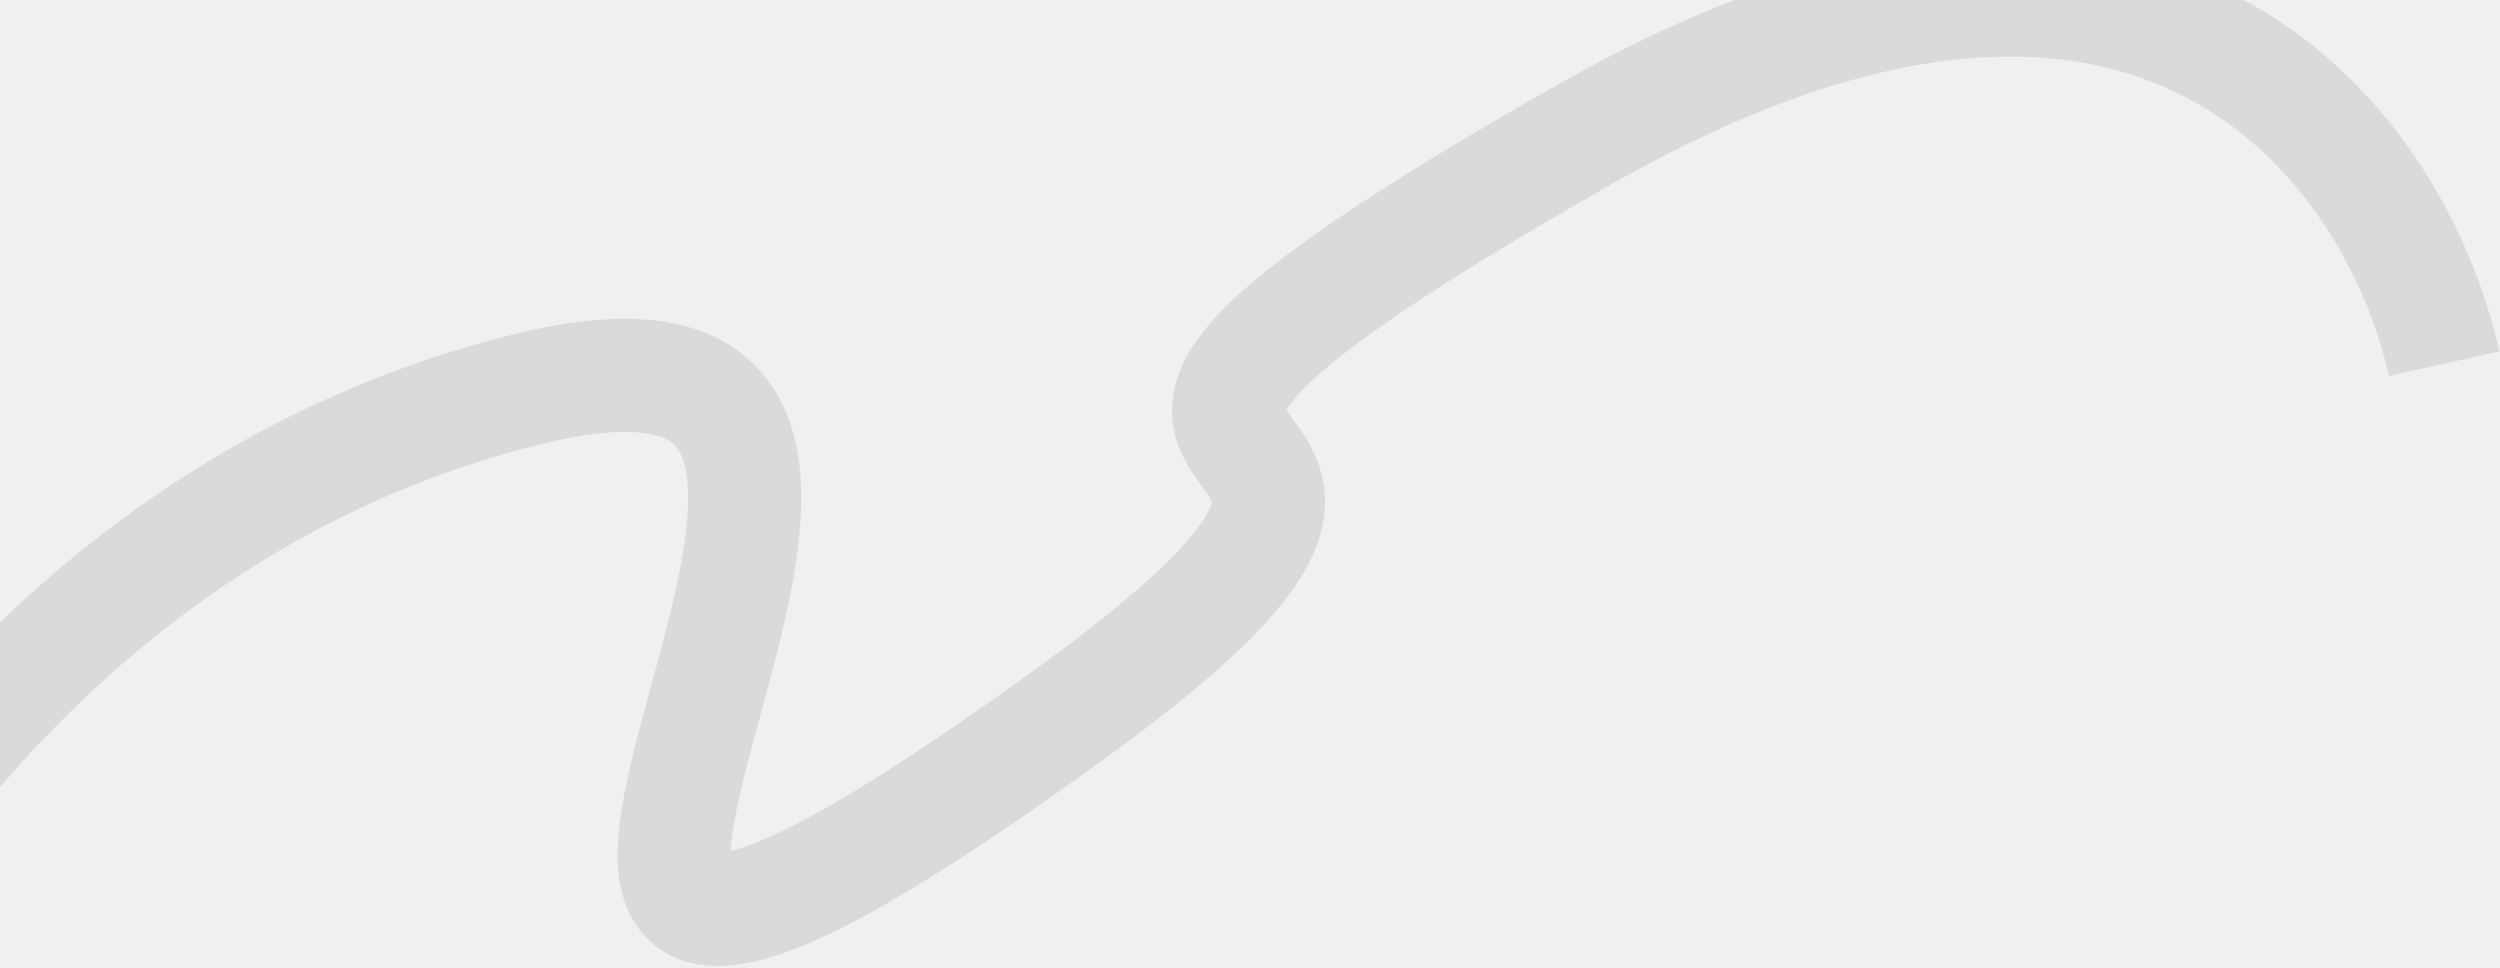
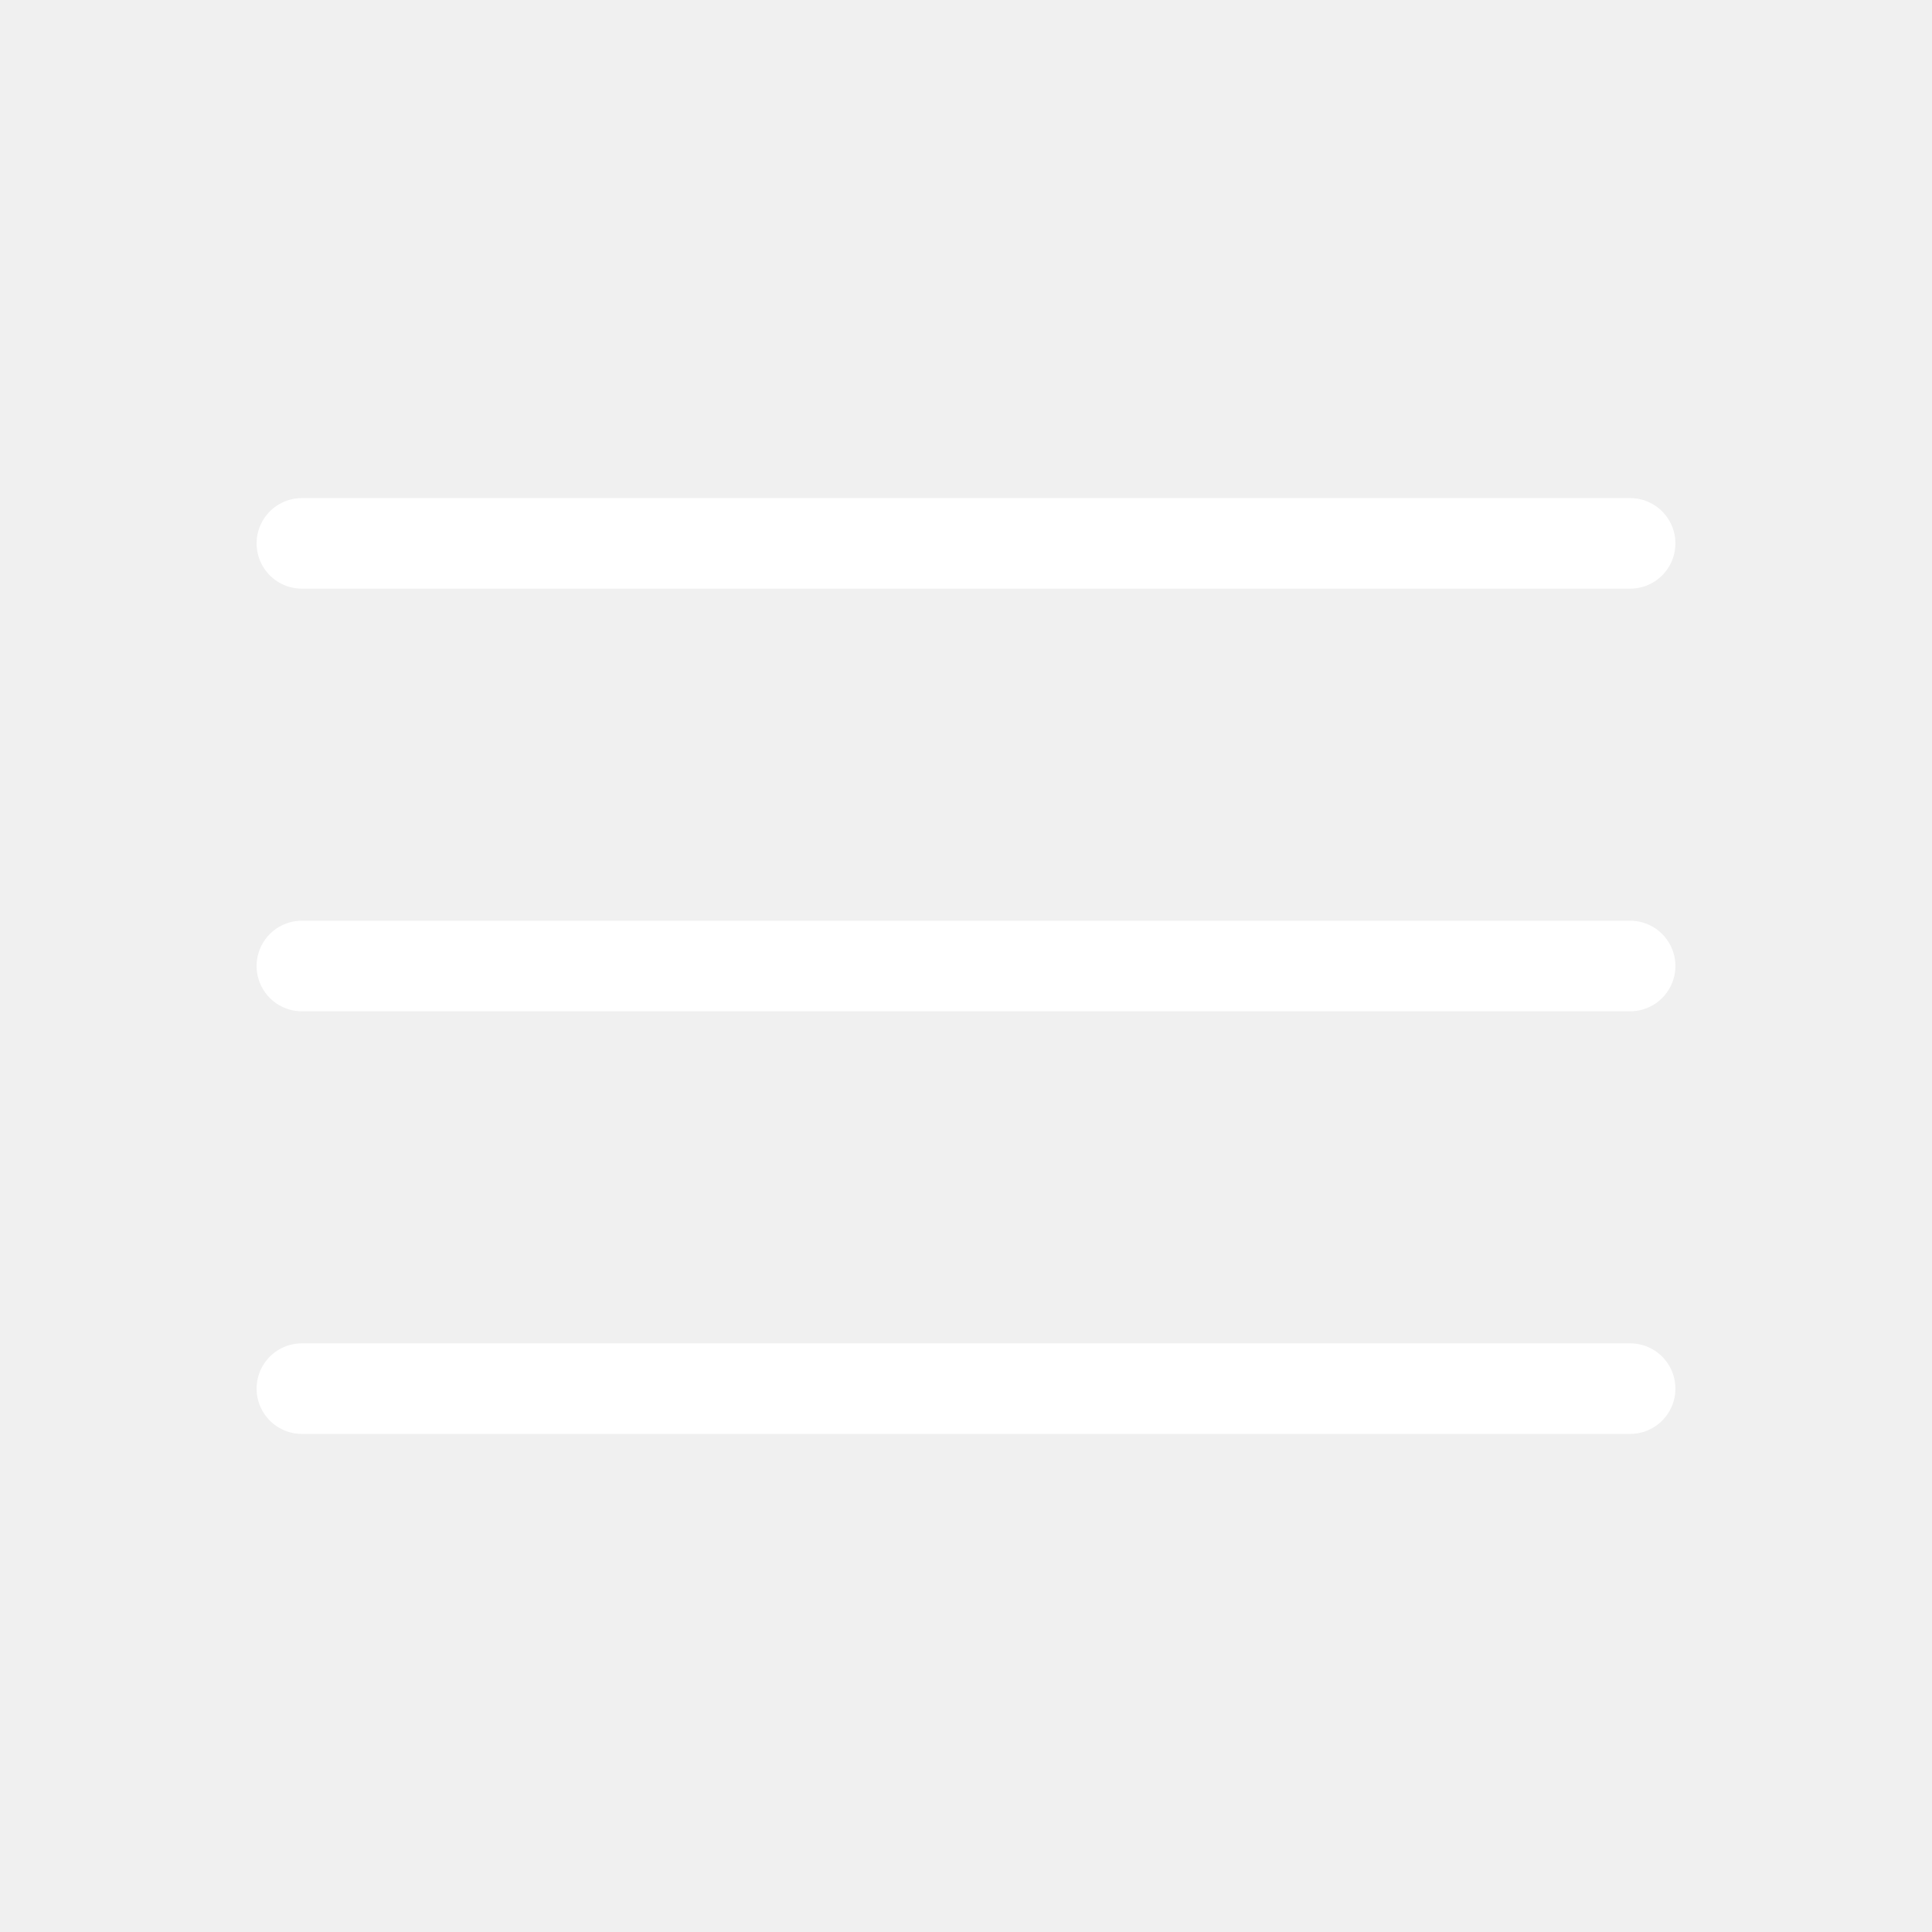
- <svg xmlns="http://www.w3.org/2000/svg" width="884" height="342" viewBox="0 0 884 342" fill="none">
-   <path opacity="0.1" d="M-73.519 350.445C-32.362 273.611 50.814 170.925 187 137.5C397.5 85.835 71.5 474.5 378.264 252.558C562.193 119.487 294.797 198.402 560.192 47.595C762.096 -67.133 847.201 51.97 864.235 128.601" stroke="#111111" stroke-width="40" />
+ <svg xmlns="http://www.w3.org/2000/svg" width="32" height="32" viewBox="0 0 32 32" fill="none">
+   <path d="M5 9H27M5 16H27M5 23H27" stroke="white" stroke-width="1.5" stroke-linecap="round" stroke-linejoin="round" />
</svg>
